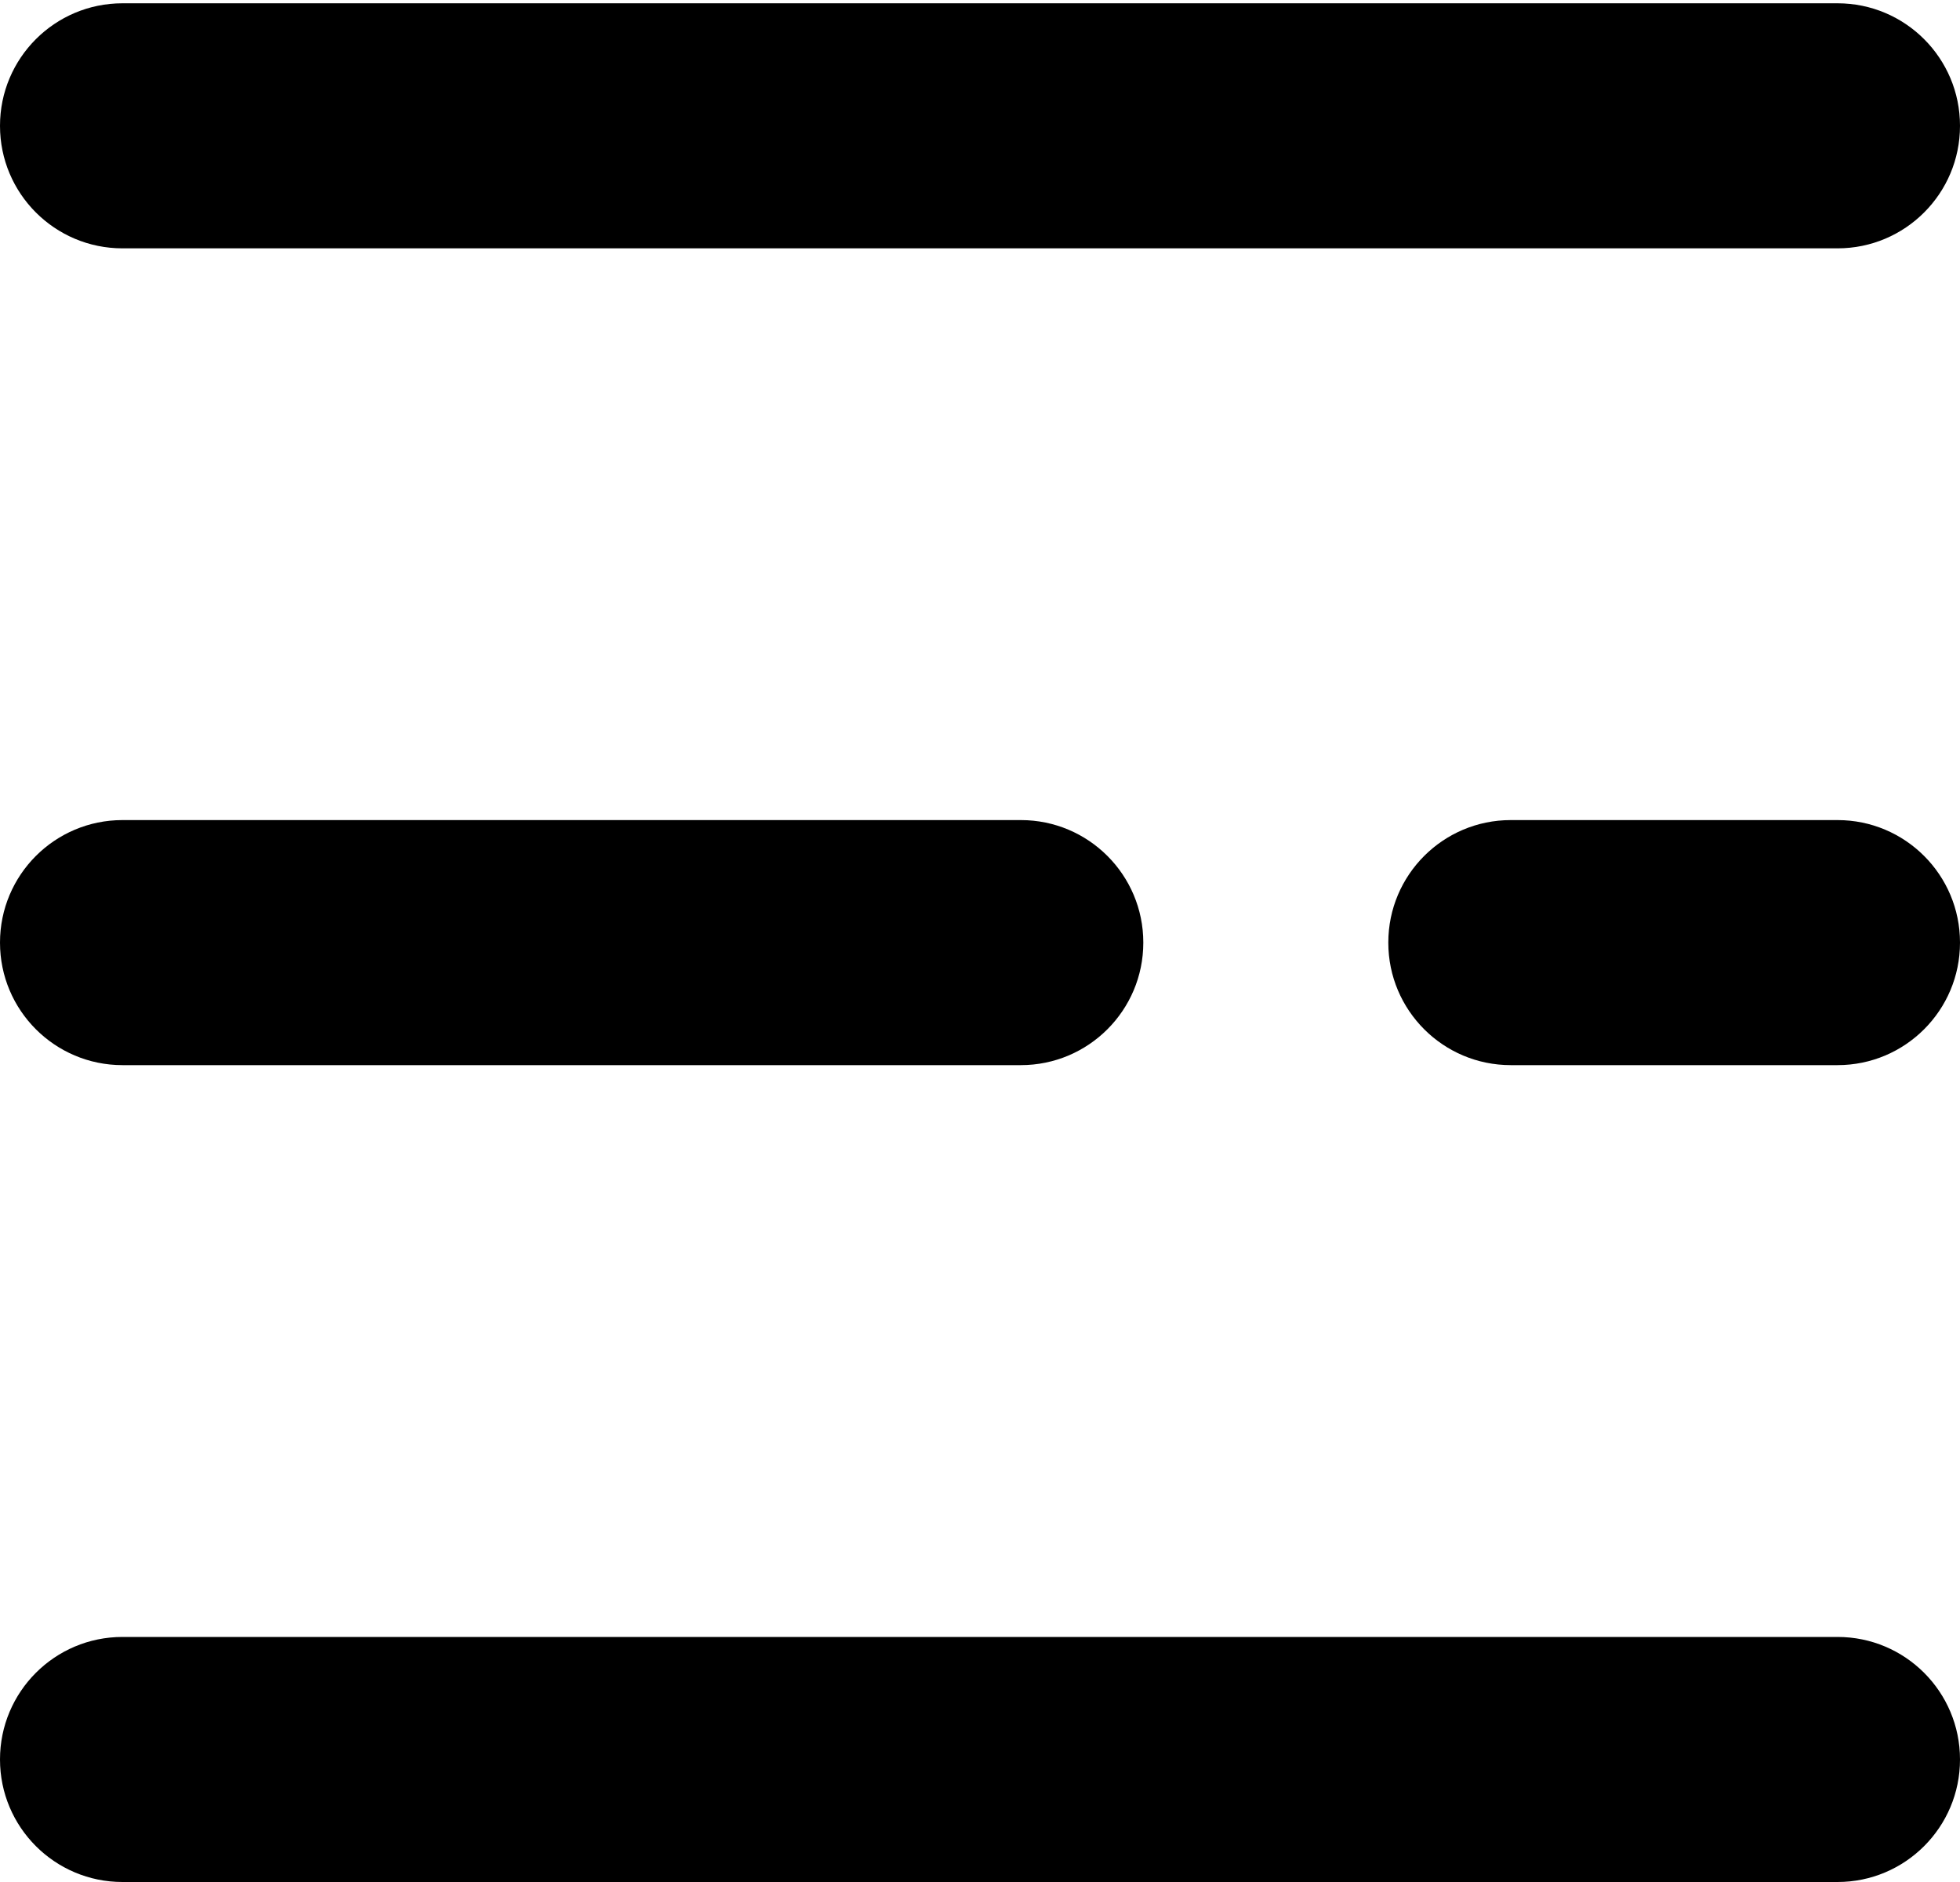
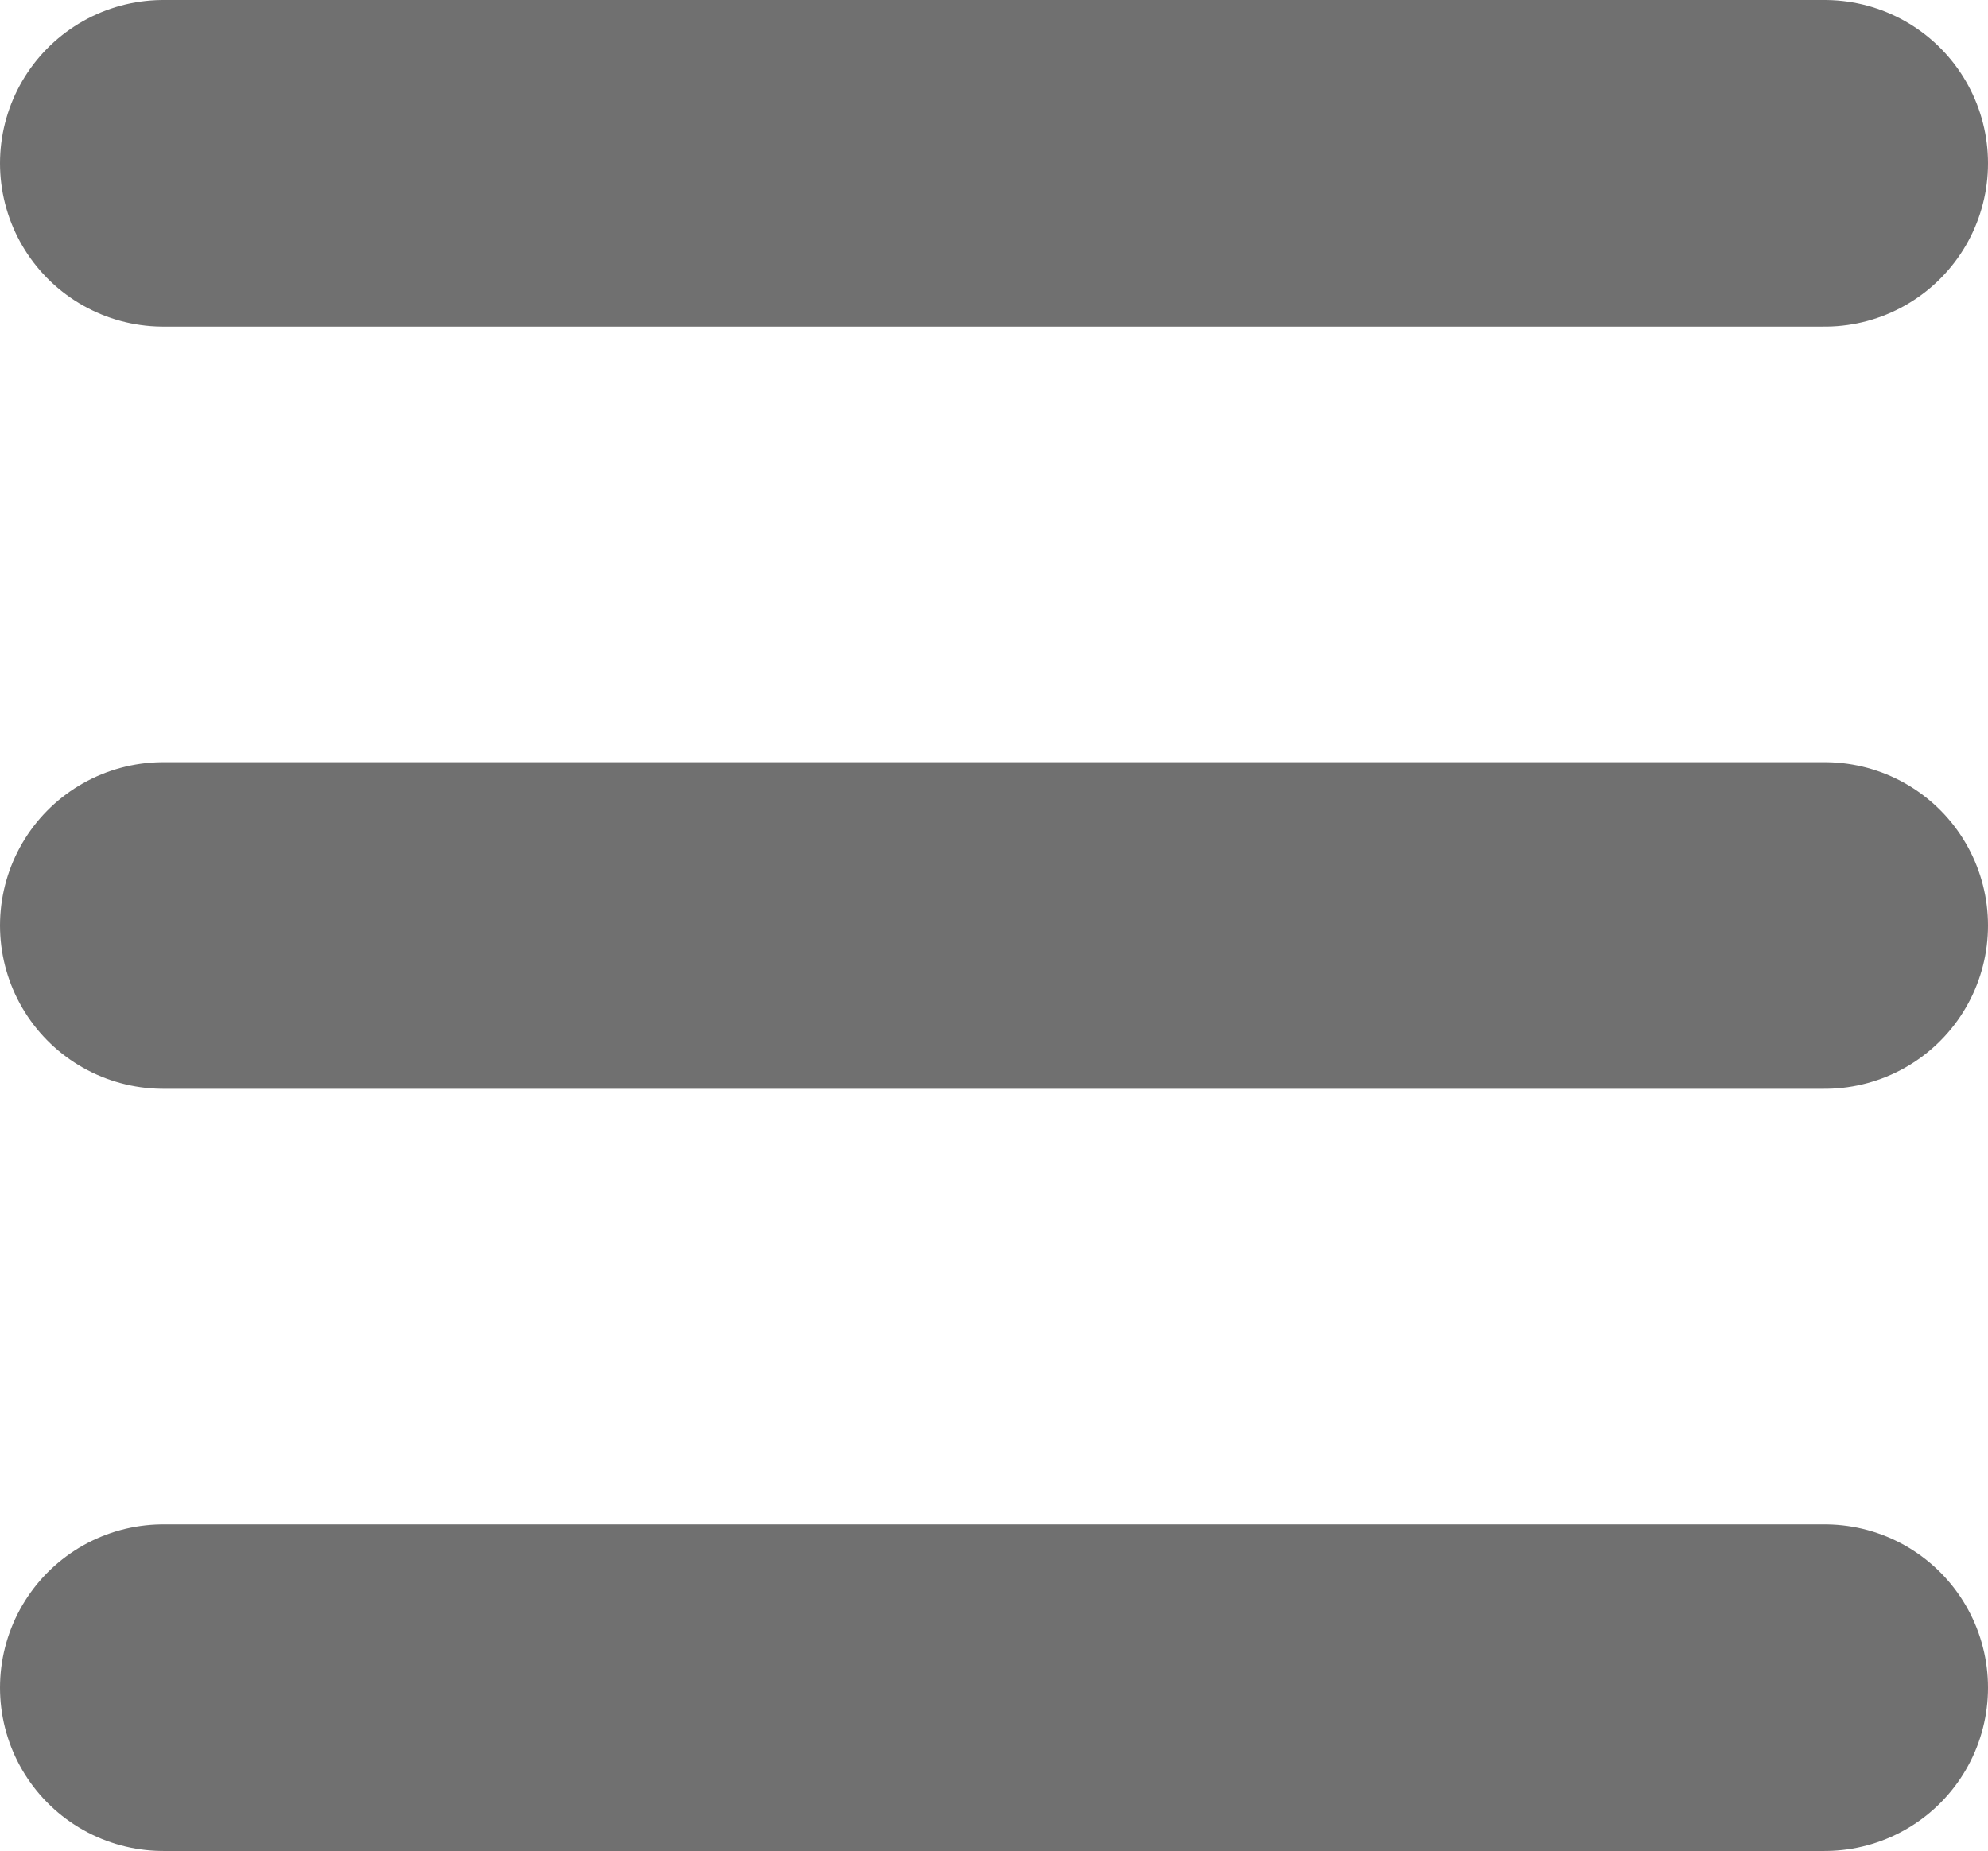
- <svg xmlns="http://www.w3.org/2000/svg" width="25" height="24" viewBox="0 0 25 24" fill="none">
-   <rect y="0.042" width="25" height="3.125" rx="1.562" fill="#000" />
-   <rect y="10.458" width="14.583" height="3.125" rx="1.562" fill="#000" />
-   <rect x="17.708" y="10.458" width="7.292" height="3.125" rx="1.562" fill="#000" />
-   <rect y="20.875" width="25" height="3.125" rx="1.562" fill="#000" />
+ <svg xmlns="http://www.w3.org/2000/svg" width="30.43" height="28.336" viewBox="0 0 30.43 28.336">
+   <g id="Group_20" data-name="Group 20" transform="translate(-1591 -658)">
+     <line id="Line_8" data-name="Line 8" x2="25.43" transform="translate(1593.5 660.5)" fill="none" stroke="#707070" stroke-linecap="round" stroke-width="5" />
+     <line id="Line_9" data-name="Line 9" x2="25.43" transform="translate(1593.5 672.168)" fill="none" stroke="#707070" stroke-linecap="round" stroke-width="5" />
+     <line id="Line_10" data-name="Line 10" x2="25.43" transform="translate(1593.5 683.836)" fill="none" stroke="#707070" stroke-linecap="round" stroke-width="5" />
+   </g>
</svg>
